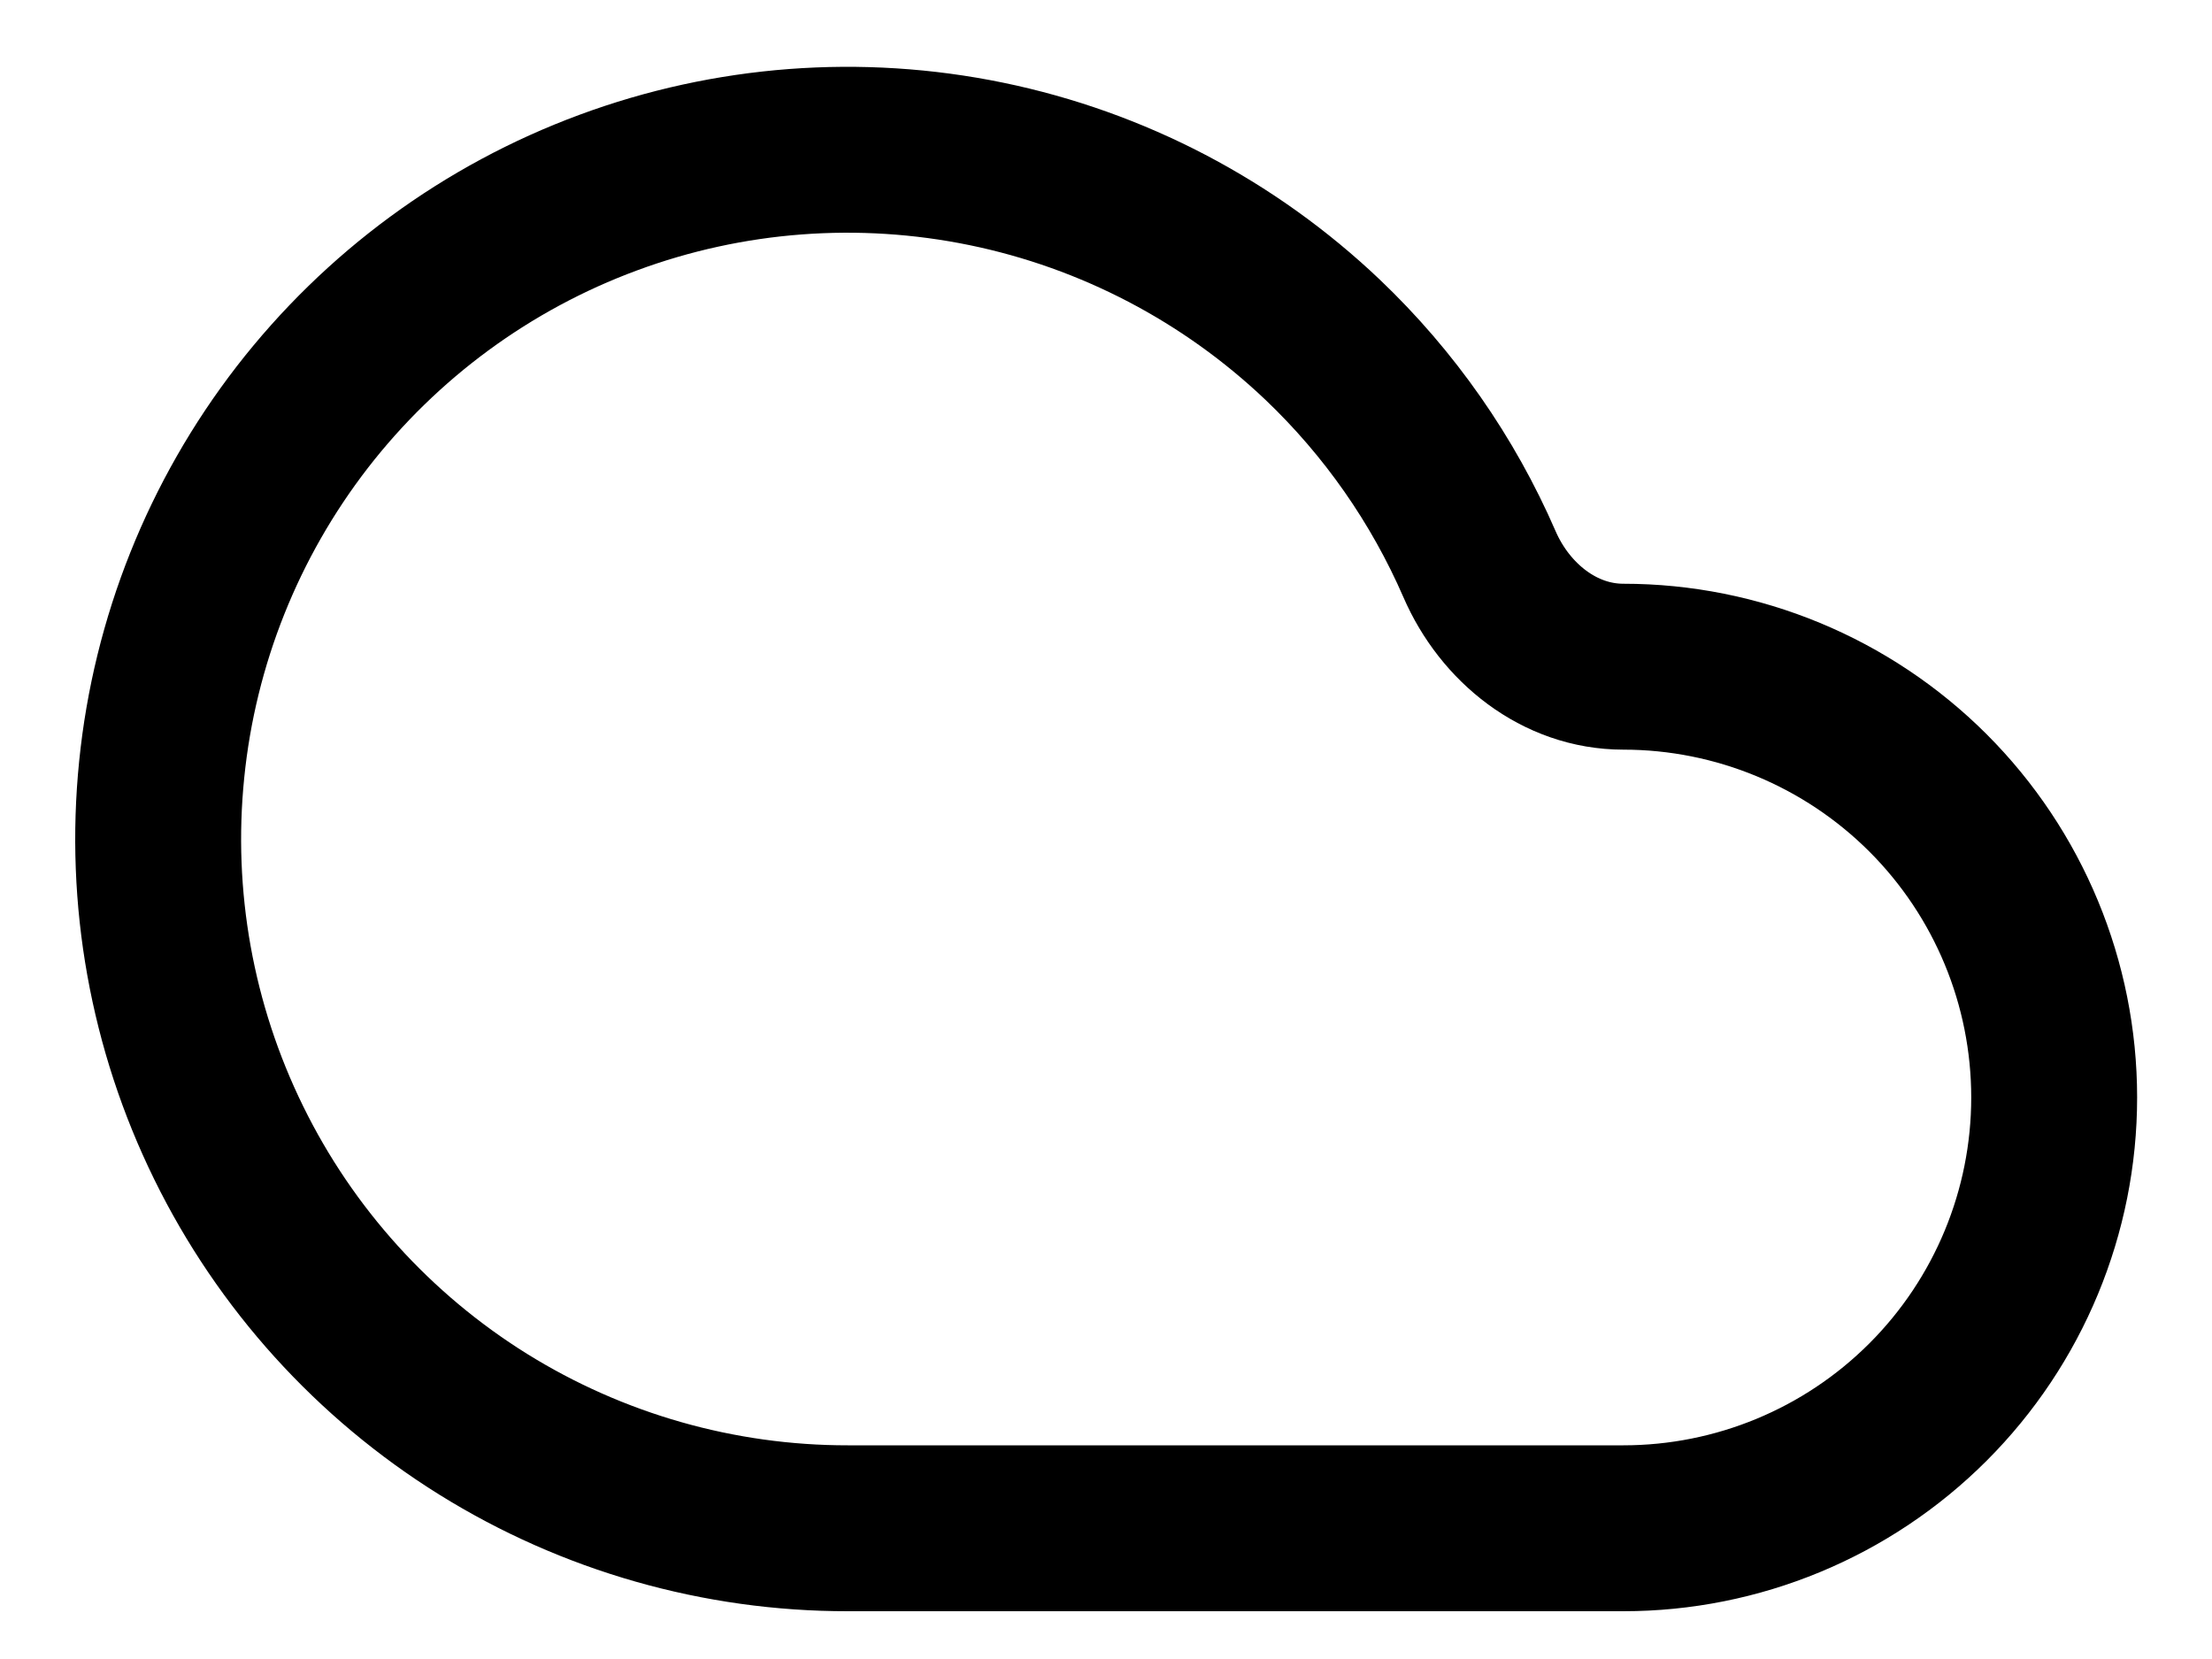
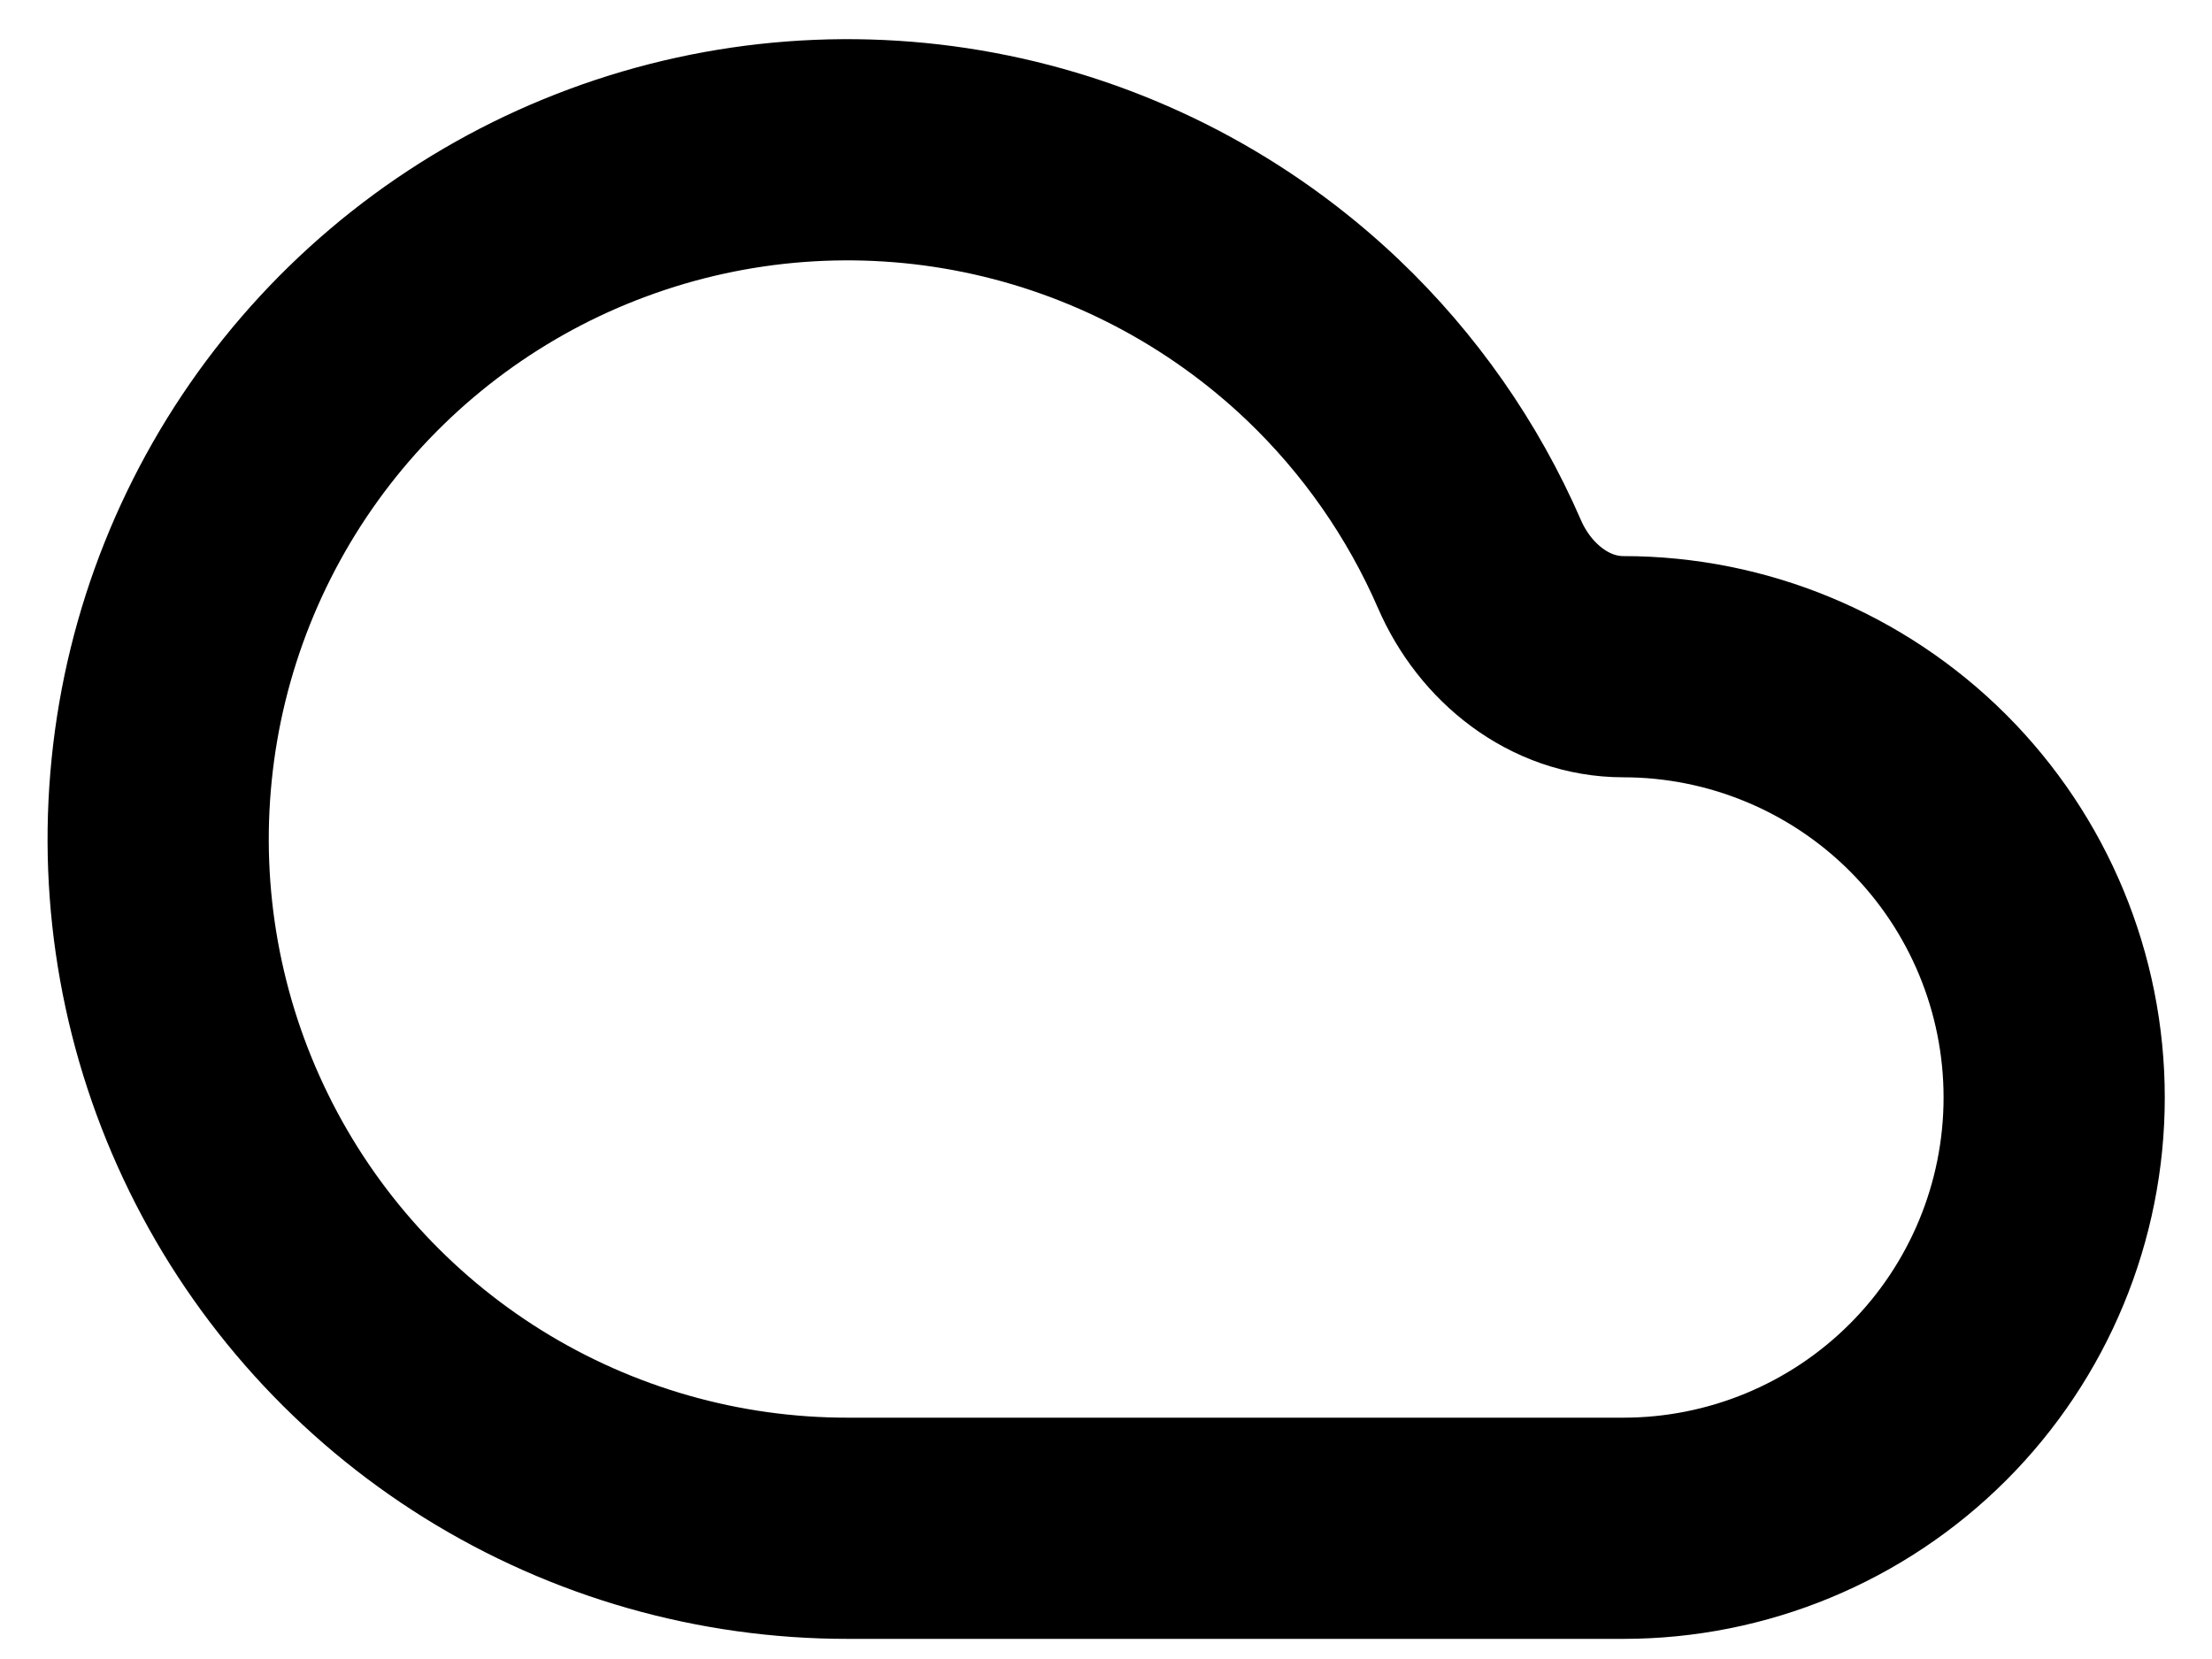
<svg xmlns="http://www.w3.org/2000/svg" width="20" height="15" viewBox="0 0 20 15" fill="none">
-   <path d="M14.678 6.028V6.028C14.1 6.028 13.607 5.631 13.377 5.101C13.046 4.339 12.564 3.648 11.958 3.071C11.113 2.268 10.06 1.717 8.918 1.482C7.776 1.247 6.591 1.337 5.498 1.742C4.405 2.146 3.447 2.85 2.733 3.772C2.02 4.694 1.579 5.797 1.462 6.957C1.344 8.117 1.554 9.287 2.068 10.333C2.581 11.379 3.379 12.261 4.368 12.877C5.358 13.493 6.501 13.819 7.666 13.818H14.678C15.71 13.818 16.701 13.408 17.432 12.677C18.162 11.947 18.573 10.956 18.573 9.923C18.573 8.89 18.162 7.899 17.432 7.169C16.701 6.439 15.71 6.028 14.678 6.028Z" stroke="currentColor" stroke-width="1.5" stroke-linecap="round" stroke-linejoin="round" />
+   <path d="M14.678 6.028V6.028C14.1 6.028 13.607 5.631 13.377 5.101C13.046 4.339 12.564 3.648 11.958 3.071C11.113 2.268 10.06 1.717 8.918 1.482C7.776 1.247 6.591 1.337 5.498 1.742C4.405 2.146 3.447 2.85 2.733 3.772C2.02 4.694 1.579 5.797 1.462 6.957C1.344 8.117 1.554 9.287 2.068 10.333C2.581 11.379 3.379 12.261 4.368 12.877C5.358 13.493 6.501 13.819 7.666 13.818H14.678C15.71 13.818 16.701 13.408 17.432 12.677C18.162 11.947 18.573 10.956 18.573 9.923C18.573 8.89 18.162 7.899 17.432 7.169C16.701 6.439 15.71 6.028 14.678 6.028Z" stroke="currentColor" stroke-width="2" stroke-linecap="round" stroke-linejoin="round" />
</svg>
